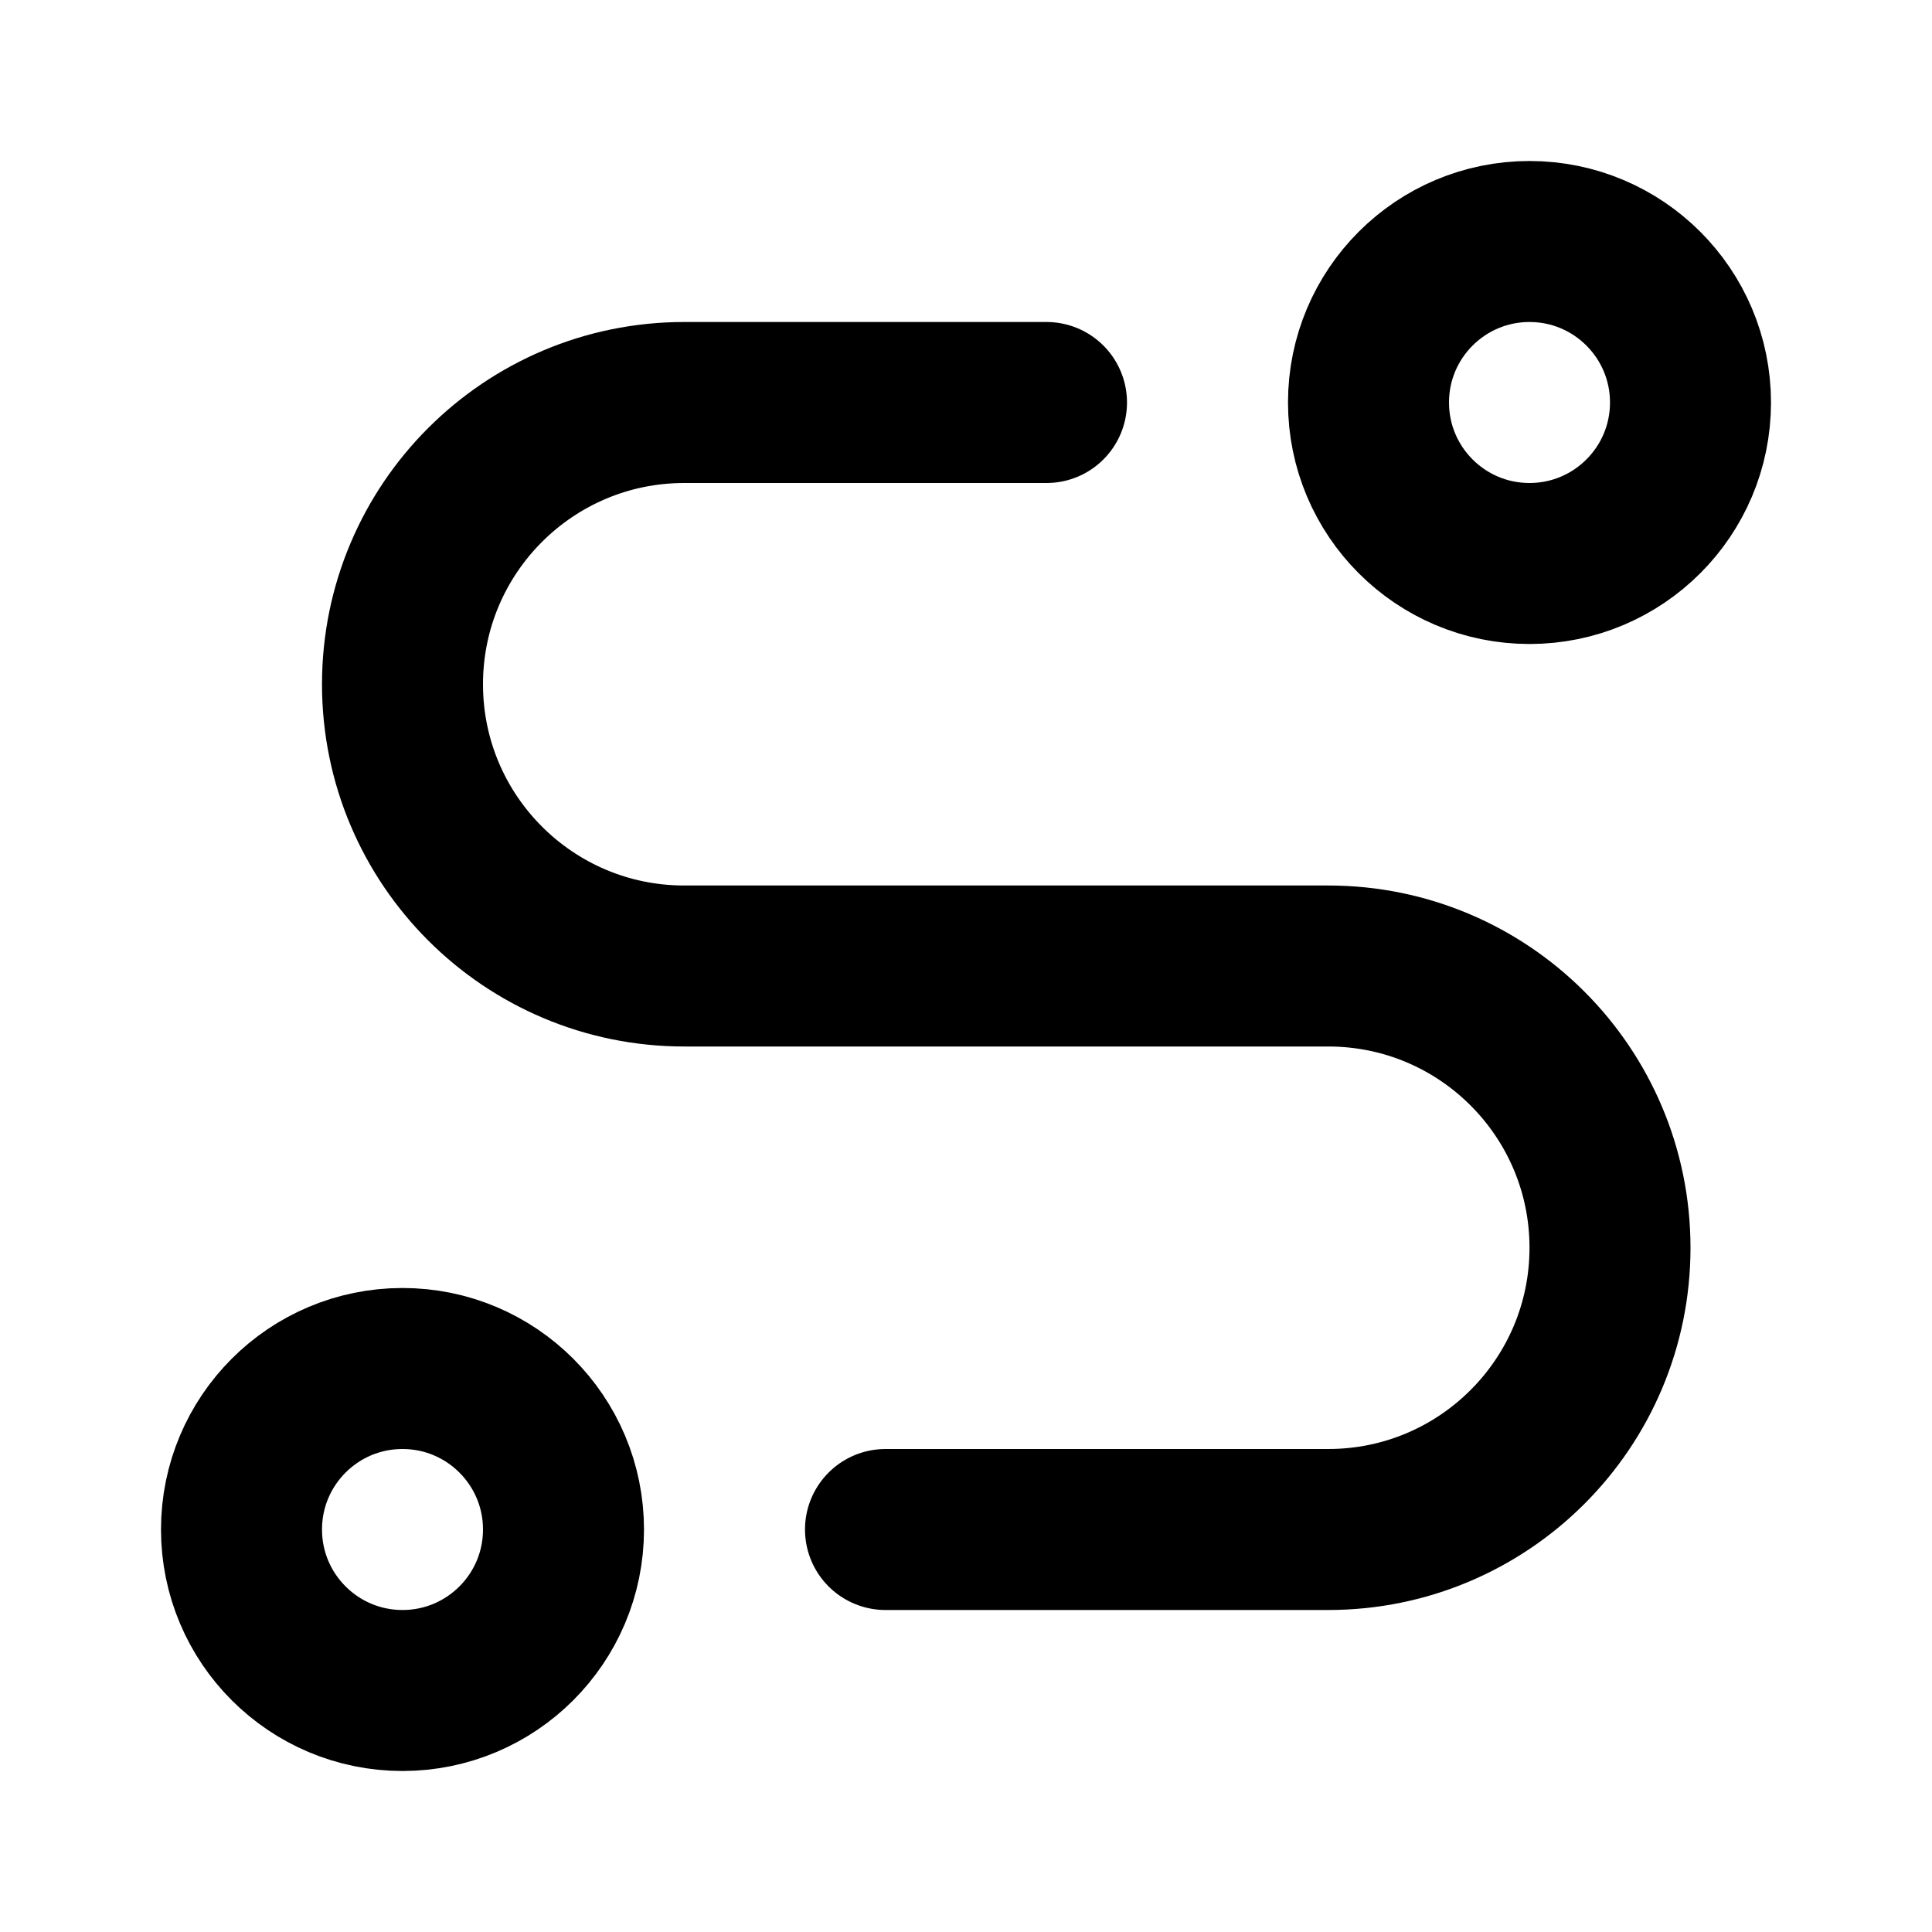
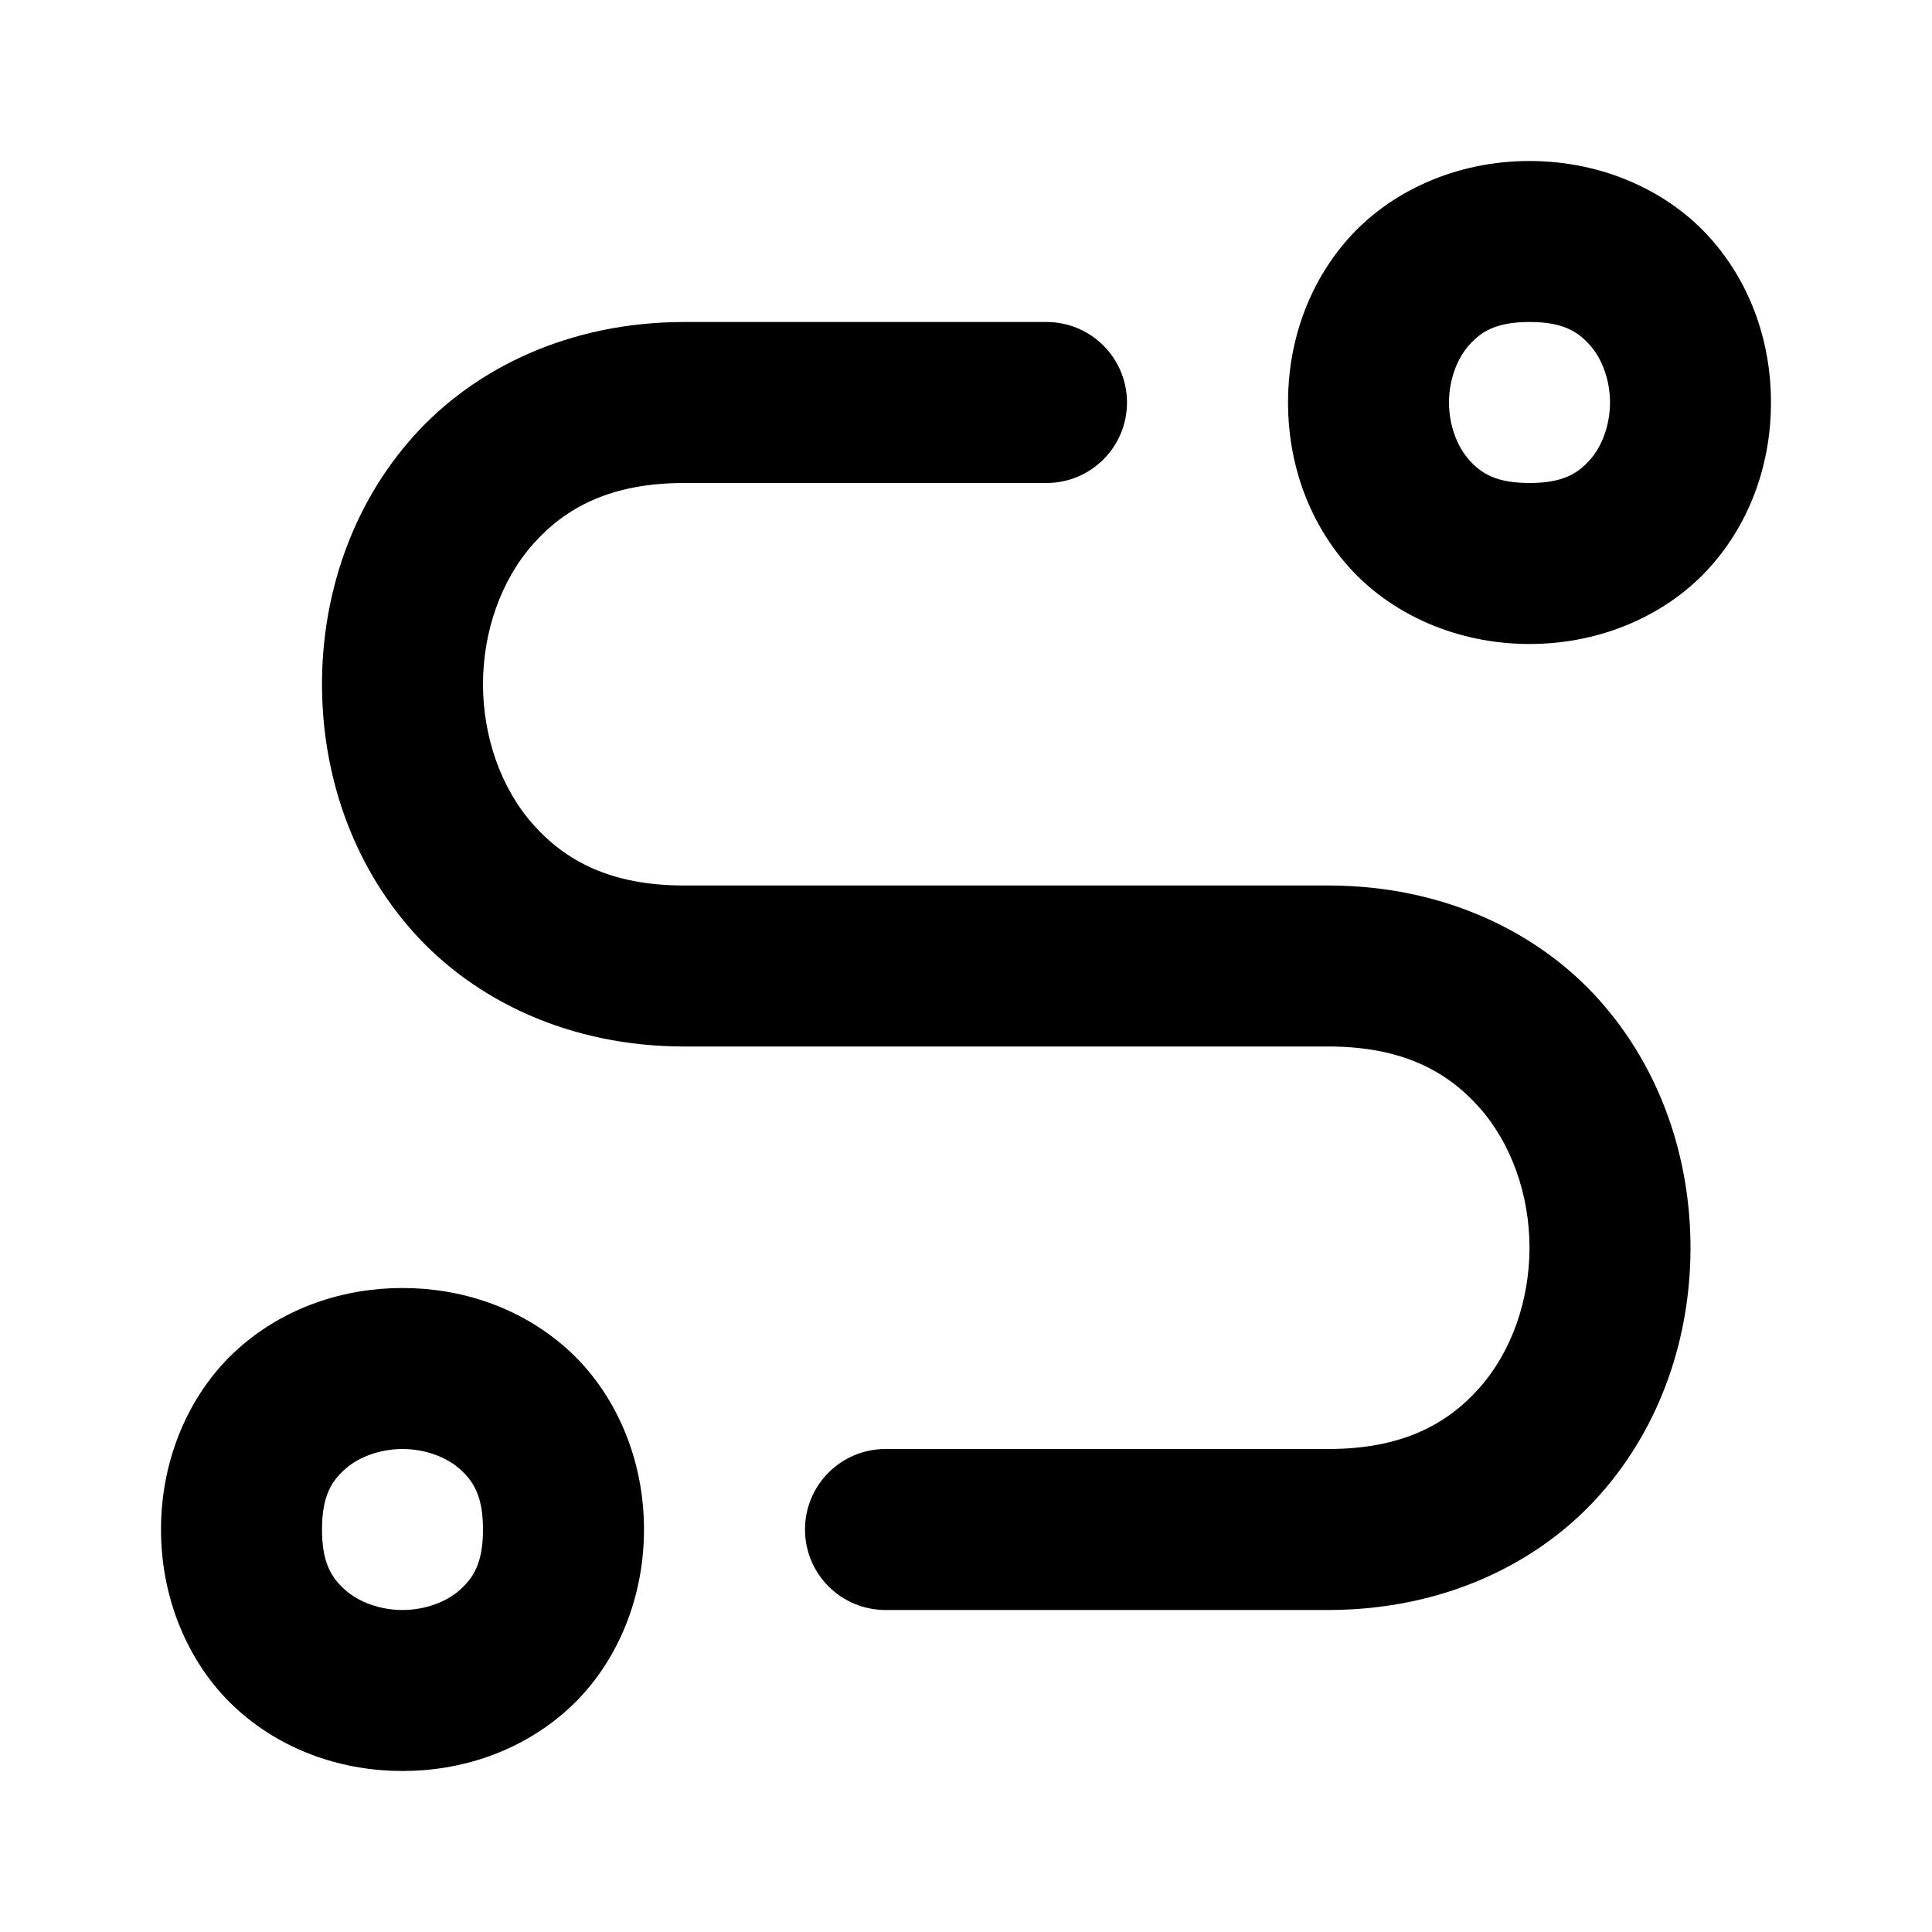
- <svg xmlns="http://www.w3.org/2000/svg" width="24" height="24" viewBox="0 0 24 24" fill="none" stroke="currentColor" stroke-width="2" stroke-linecap="round" stroke-linejoin="round">
-   <path d="M3 19a2 2 0 1 0 4 0a2 2 0 0 0 -4 0" />
-   <path d="M19 7a2 2 0 1 0 0 -4a2 2 0 0 0 0 4" />
-   <path d="M11 19h5.5a3.5 3.5 0 0 0 0 -7h-8a3.5 3.5 0 0 1 0 -7h4.5" />
+ <svg xmlns="http://www.w3.org/2000/svg" width="24" height="24" viewBox="0 0 24 24" fill="currentColor">
+   <path d="M 5,16 C 4.278,16 3.542,16.235 2.961,16.752 2.38,17.269 2,18.083 2,19 2,19.917 2.38,20.731 2.961,21.248 3.542,21.765 4.278,22 5,22 5.722,22 6.458,21.765 7.039,21.248 7.62,20.731 8,19.917 8,19 8,18.083 7.62,17.269 7.039,16.752 6.458,16.235 5.722,16 5,16 Z m 0,2 c 0.278,0 0.542,0.098 0.711,0.248 C 5.88,18.398 6,18.583 6,19 6,19.417 5.88,19.602 5.711,19.752 5.542,19.902 5.278,20 5,20 4.722,20 4.458,19.902 4.289,19.752 4.12,19.602 4,19.417 4,19 4,18.583 4.12,18.398 4.289,18.248 4.458,18.098 4.722,18 5,18 Z" />
+   <path d="M 19,2 C 18.083,2 17.269,2.38 16.752,2.961 16.235,3.542 16,4.278 16,5 16,5.722 16.235,6.458 16.752,7.039 17.269,7.62 18.083,8 19,8 19.917,8 20.731,7.62 21.248,7.039 21.765,6.458 22,5.722 22,5 22,4.278 21.765,3.542 21.248,2.961 20.731,2.38 19.917,2 19,2 Z m 0,2 c 0.417,0 0.602,0.12 0.752,0.289 C 19.902,4.458 20,4.722 20,5 20,5.278 19.902,5.542 19.752,5.711 19.602,5.88 19.417,6 19,6 18.583,6 18.398,5.88 18.248,5.711 18.098,5.542 18,5.278 18,5 18,4.722 18.098,4.458 18.248,4.289 18.398,4.12 18.583,4 19,4 Z" />
+   <path d="M 8.5,4 C 7.083,4 5.894,4.567 5.127,5.43 4.36,6.292 4,7.403 4,8.5 4,9.597 4.36,10.708 5.127,11.57 5.894,12.433 7.083,13 8.5,13 h 8 c 0.917,0 1.477,0.308 1.877,0.758 C 18.777,14.208 19,14.847 19,15.5 19,16.153 18.777,16.792 18.377,17.242 17.977,17.692 17.417,18 16.5,18 H 11 a 1,1 0 0 0 -1,1 1,1 0 0 0 1,1 h 5.5 c 1.417,0 2.606,-0.567 3.373,-1.43 C 20.64,17.708 21,16.597 21,15.5 21,14.403 20.64,13.292 19.873,12.43 19.106,11.567 17.917,11 16.5,11 h -8 C 7.583,11 7.023,10.692 6.623,10.242 6.223,9.792 6,9.153 6,8.5 6,7.847 6.223,7.208 6.623,6.758 7.023,6.308 7.583,6 8.5,6 H 13 A 1,1 0 0 0 14,5 1,1 0 0 0 13,4 Z" />
</svg>
